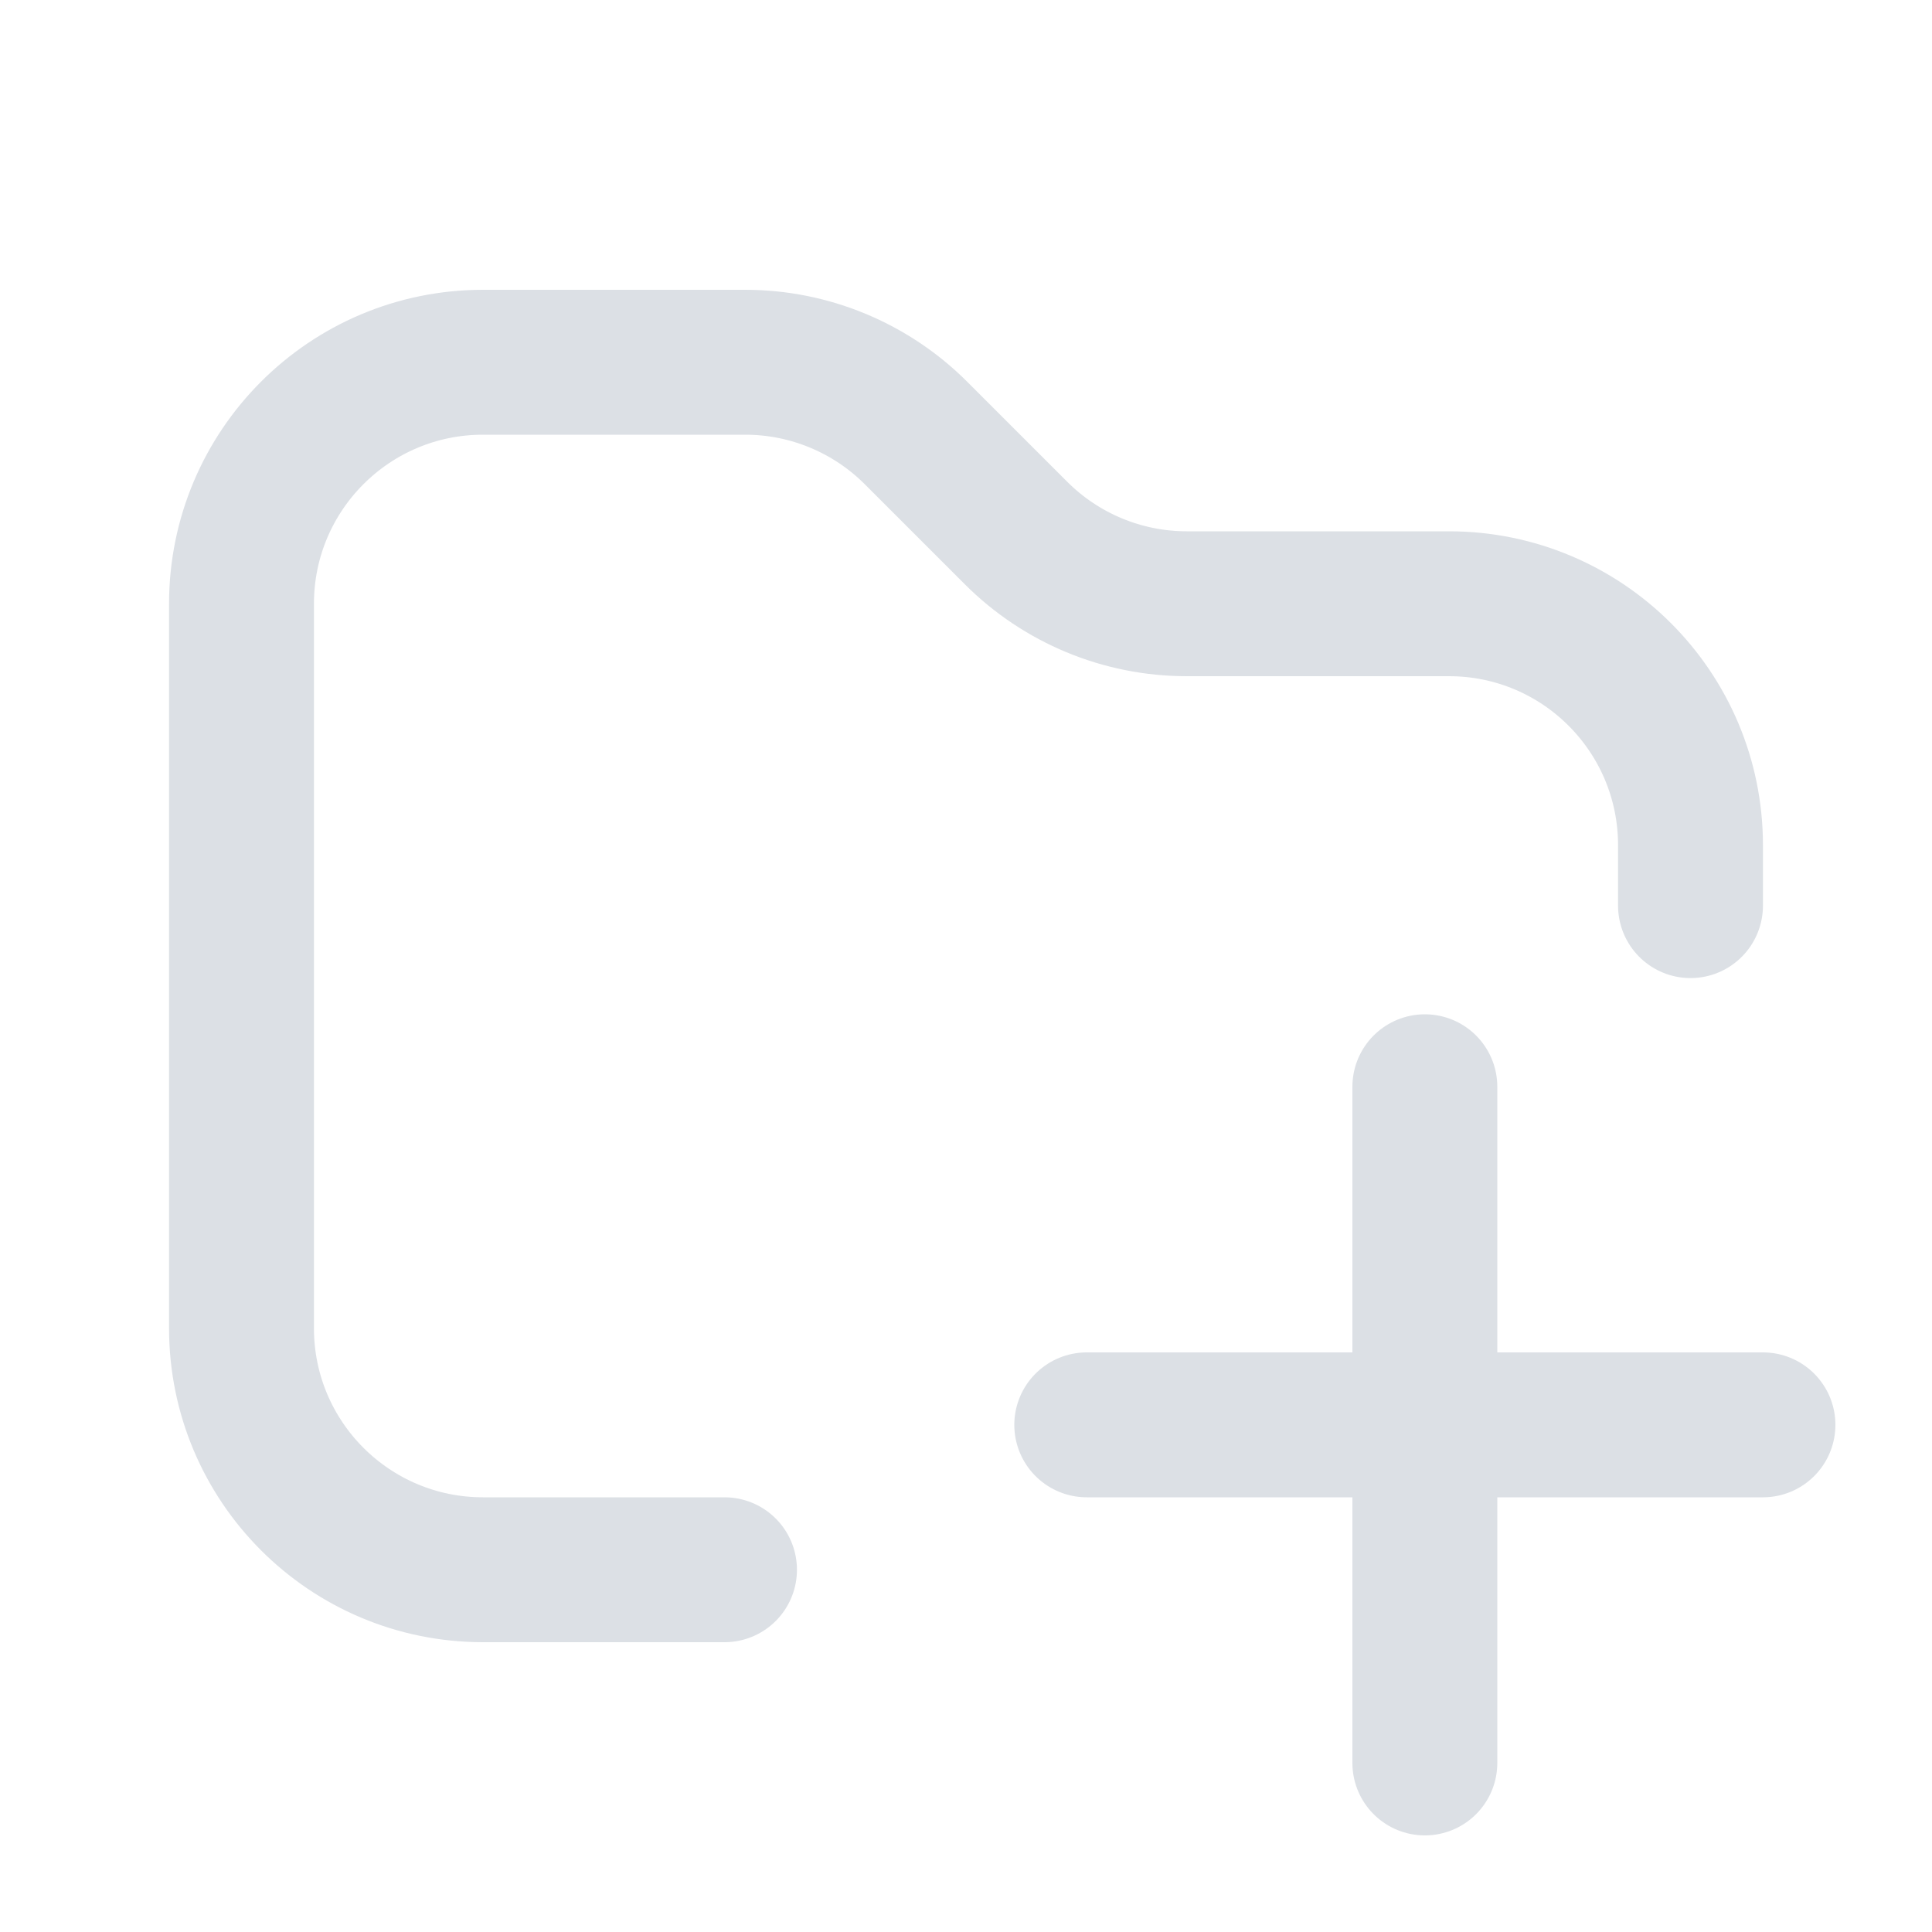
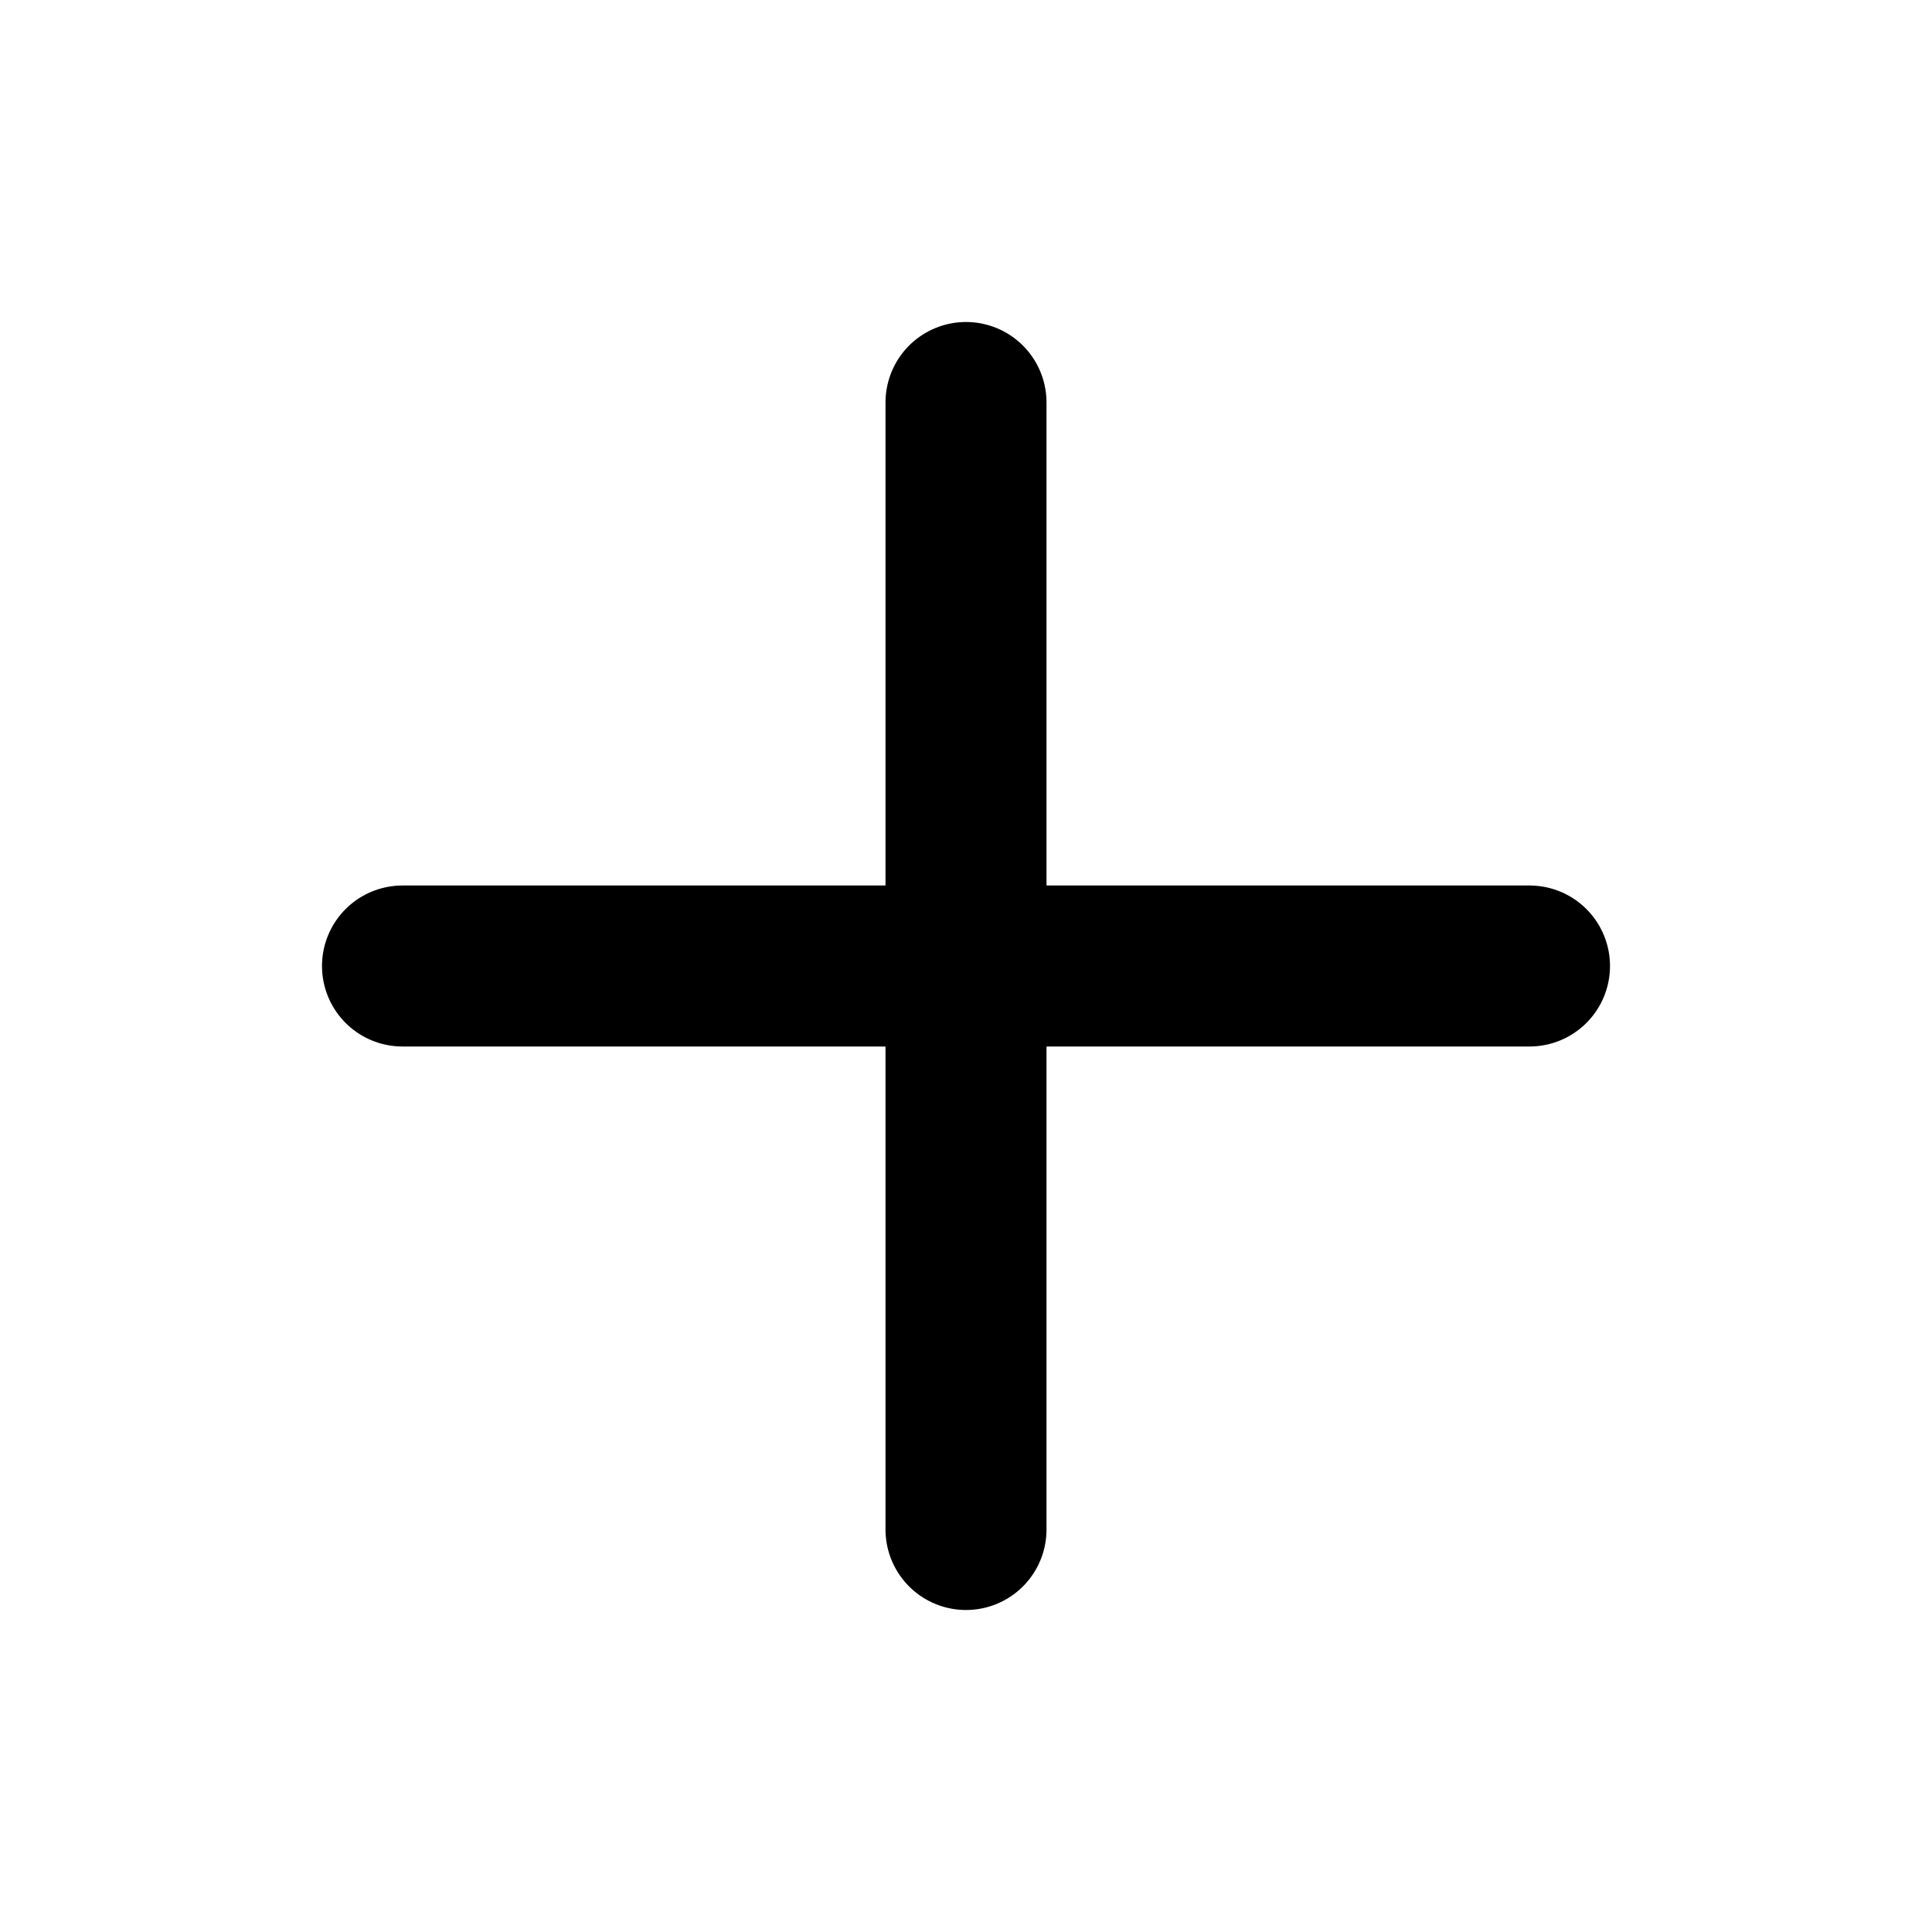
- <svg xmlns="http://www.w3.org/2000/svg" width="16" height="16" viewBox="0 0 16 16" fill="none">
-   <path d="M9 11.8H11.8M11.8 11.8H14.6M11.8 11.8V9M11.8 11.8V14.6" stroke="#DCE0E5" stroke-width="1.2" stroke-linecap="round" stroke-linejoin="round" />
-   <path d="M6 13H4C2.895 13 2 12.105 2 11V5C2 3.895 2.895 3 4 3H6.172C6.702 3 7.211 3.211 7.586 3.586L8.414 4.414C8.789 4.789 9.297 5 9.828 5H12C13.105 5 14 5.895 14 7V7.5" stroke="#DCE0E5" stroke-width="1.2" stroke-linecap="round" />
+ <svg xmlns="http://www.w3.org/2000/svg" width="24" height="24" viewBox="0 0 24 24" fill="none" stroke="currentColor" stroke-width="2" stroke-linecap="round" stroke-linejoin="round">
+   <path d="M5 12h14" />
+   <path d="M12 5v14" />
</svg>
